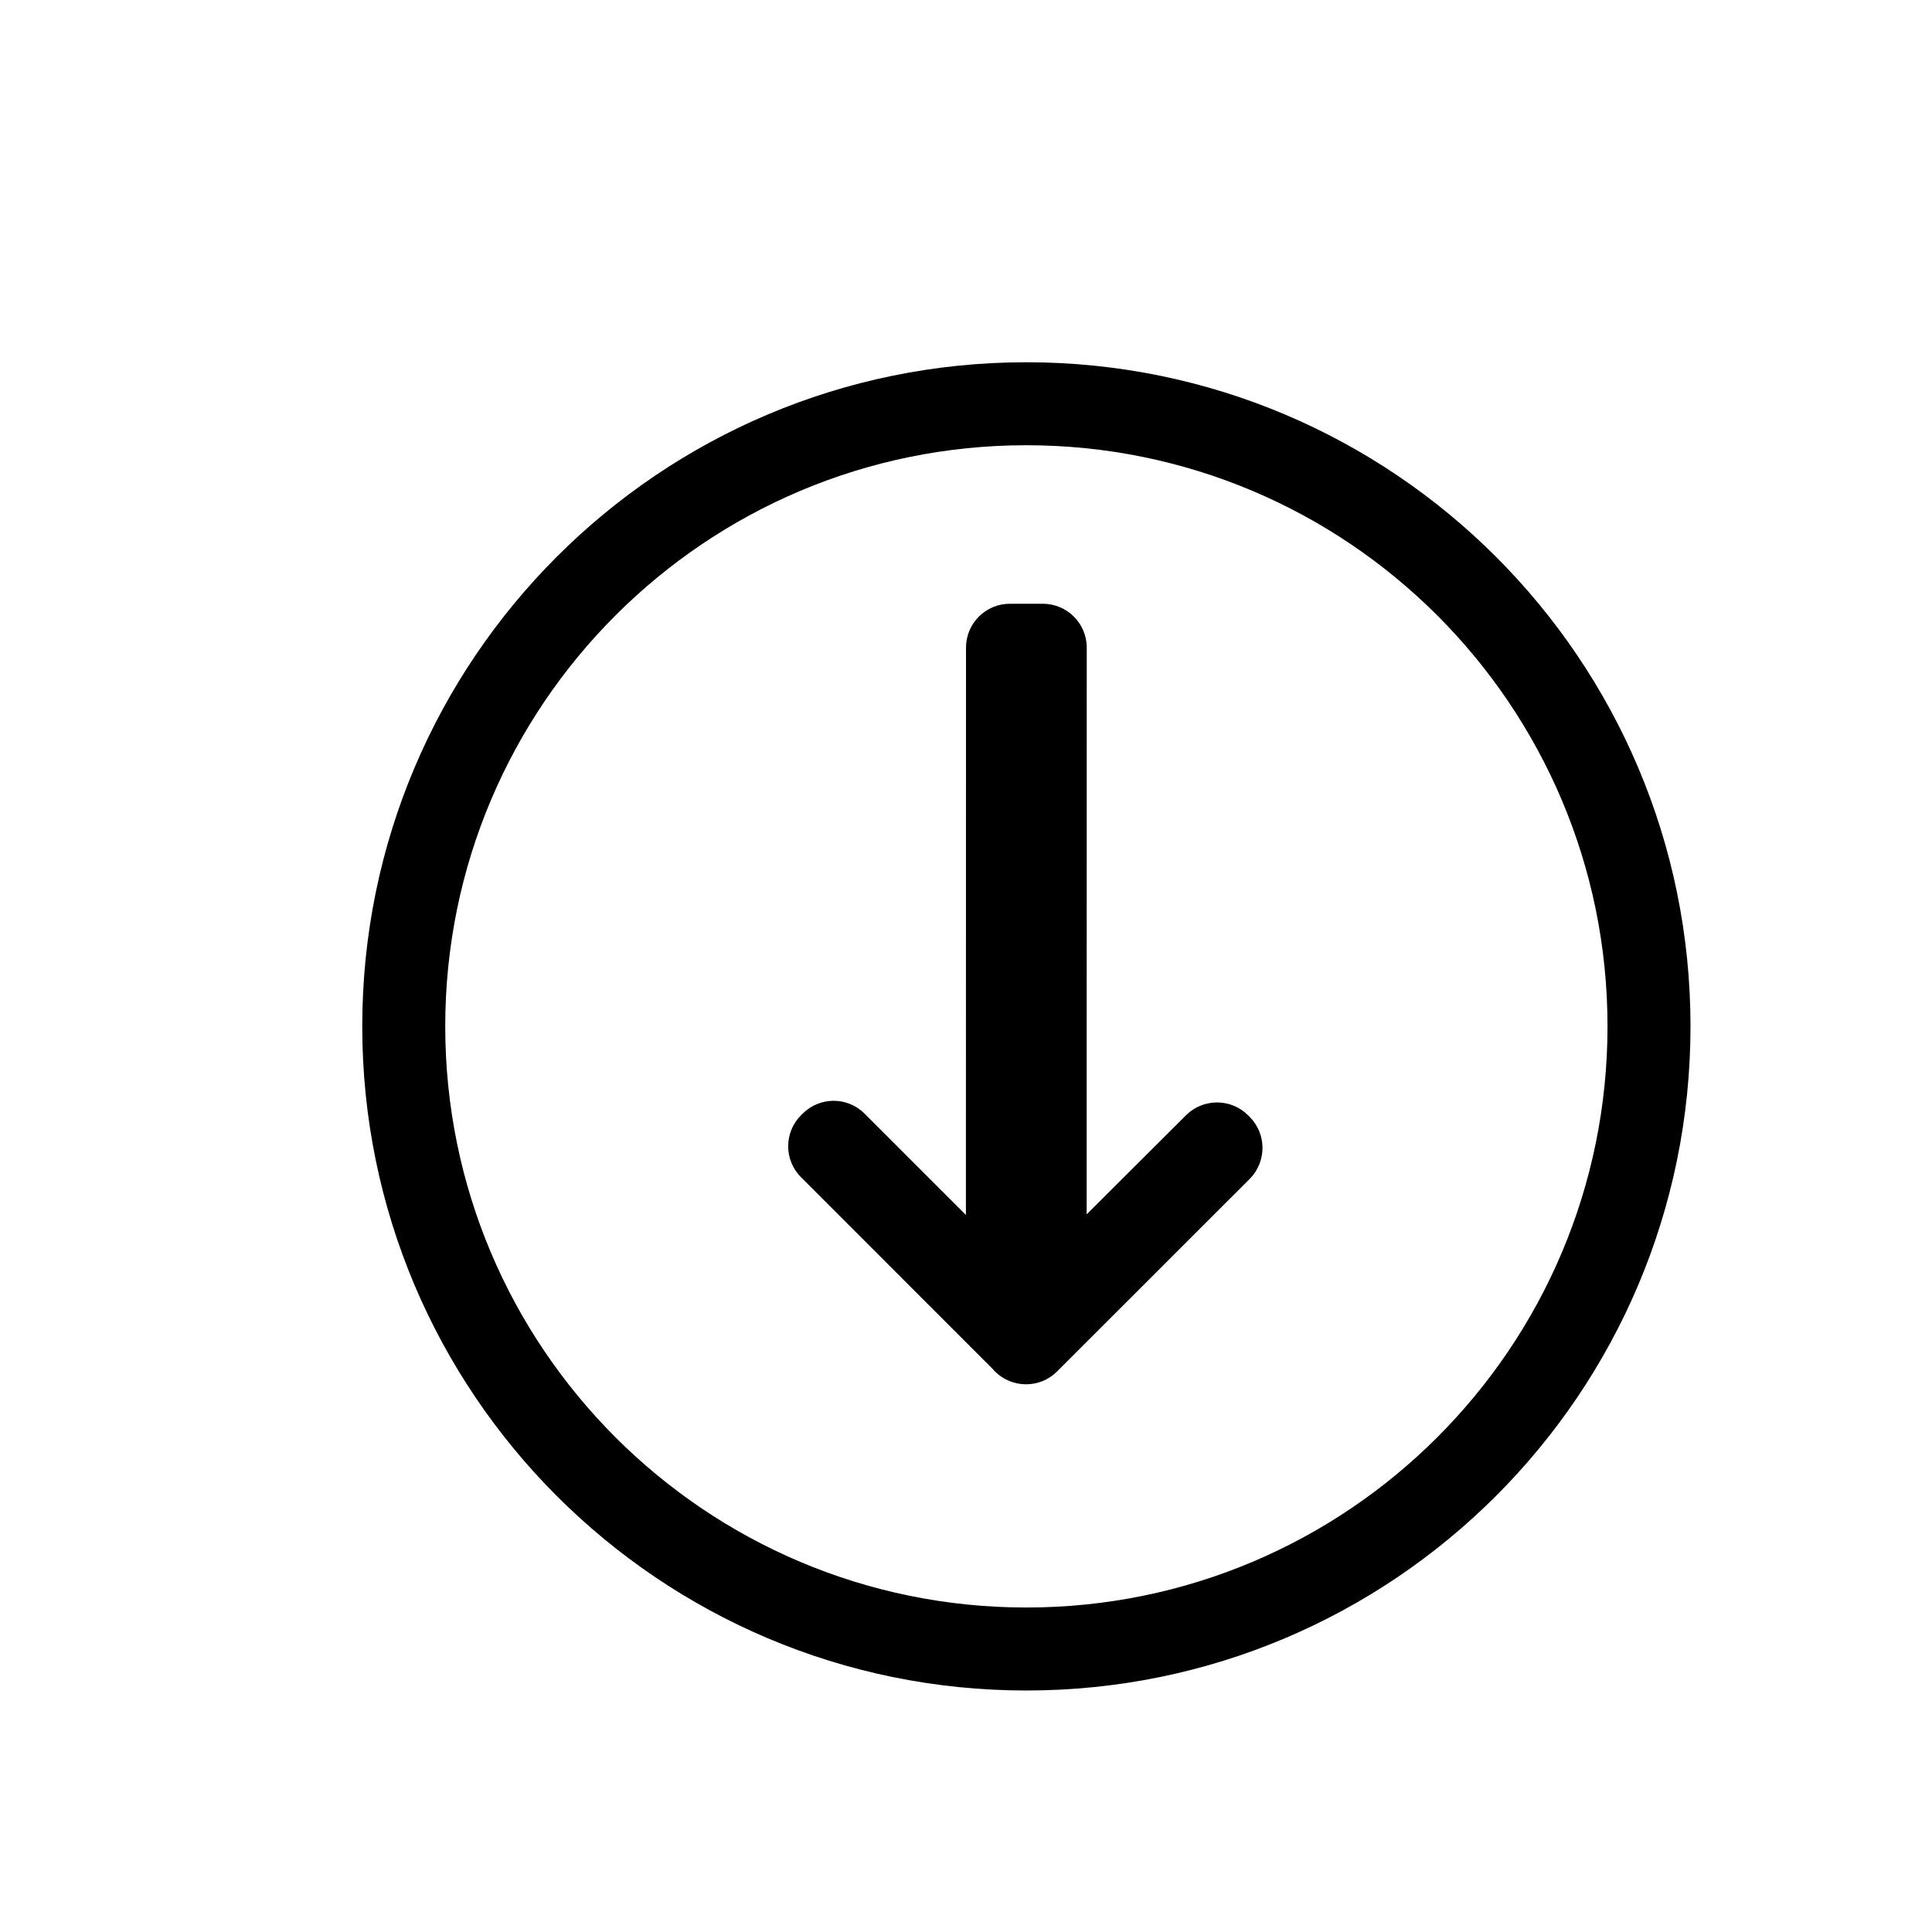
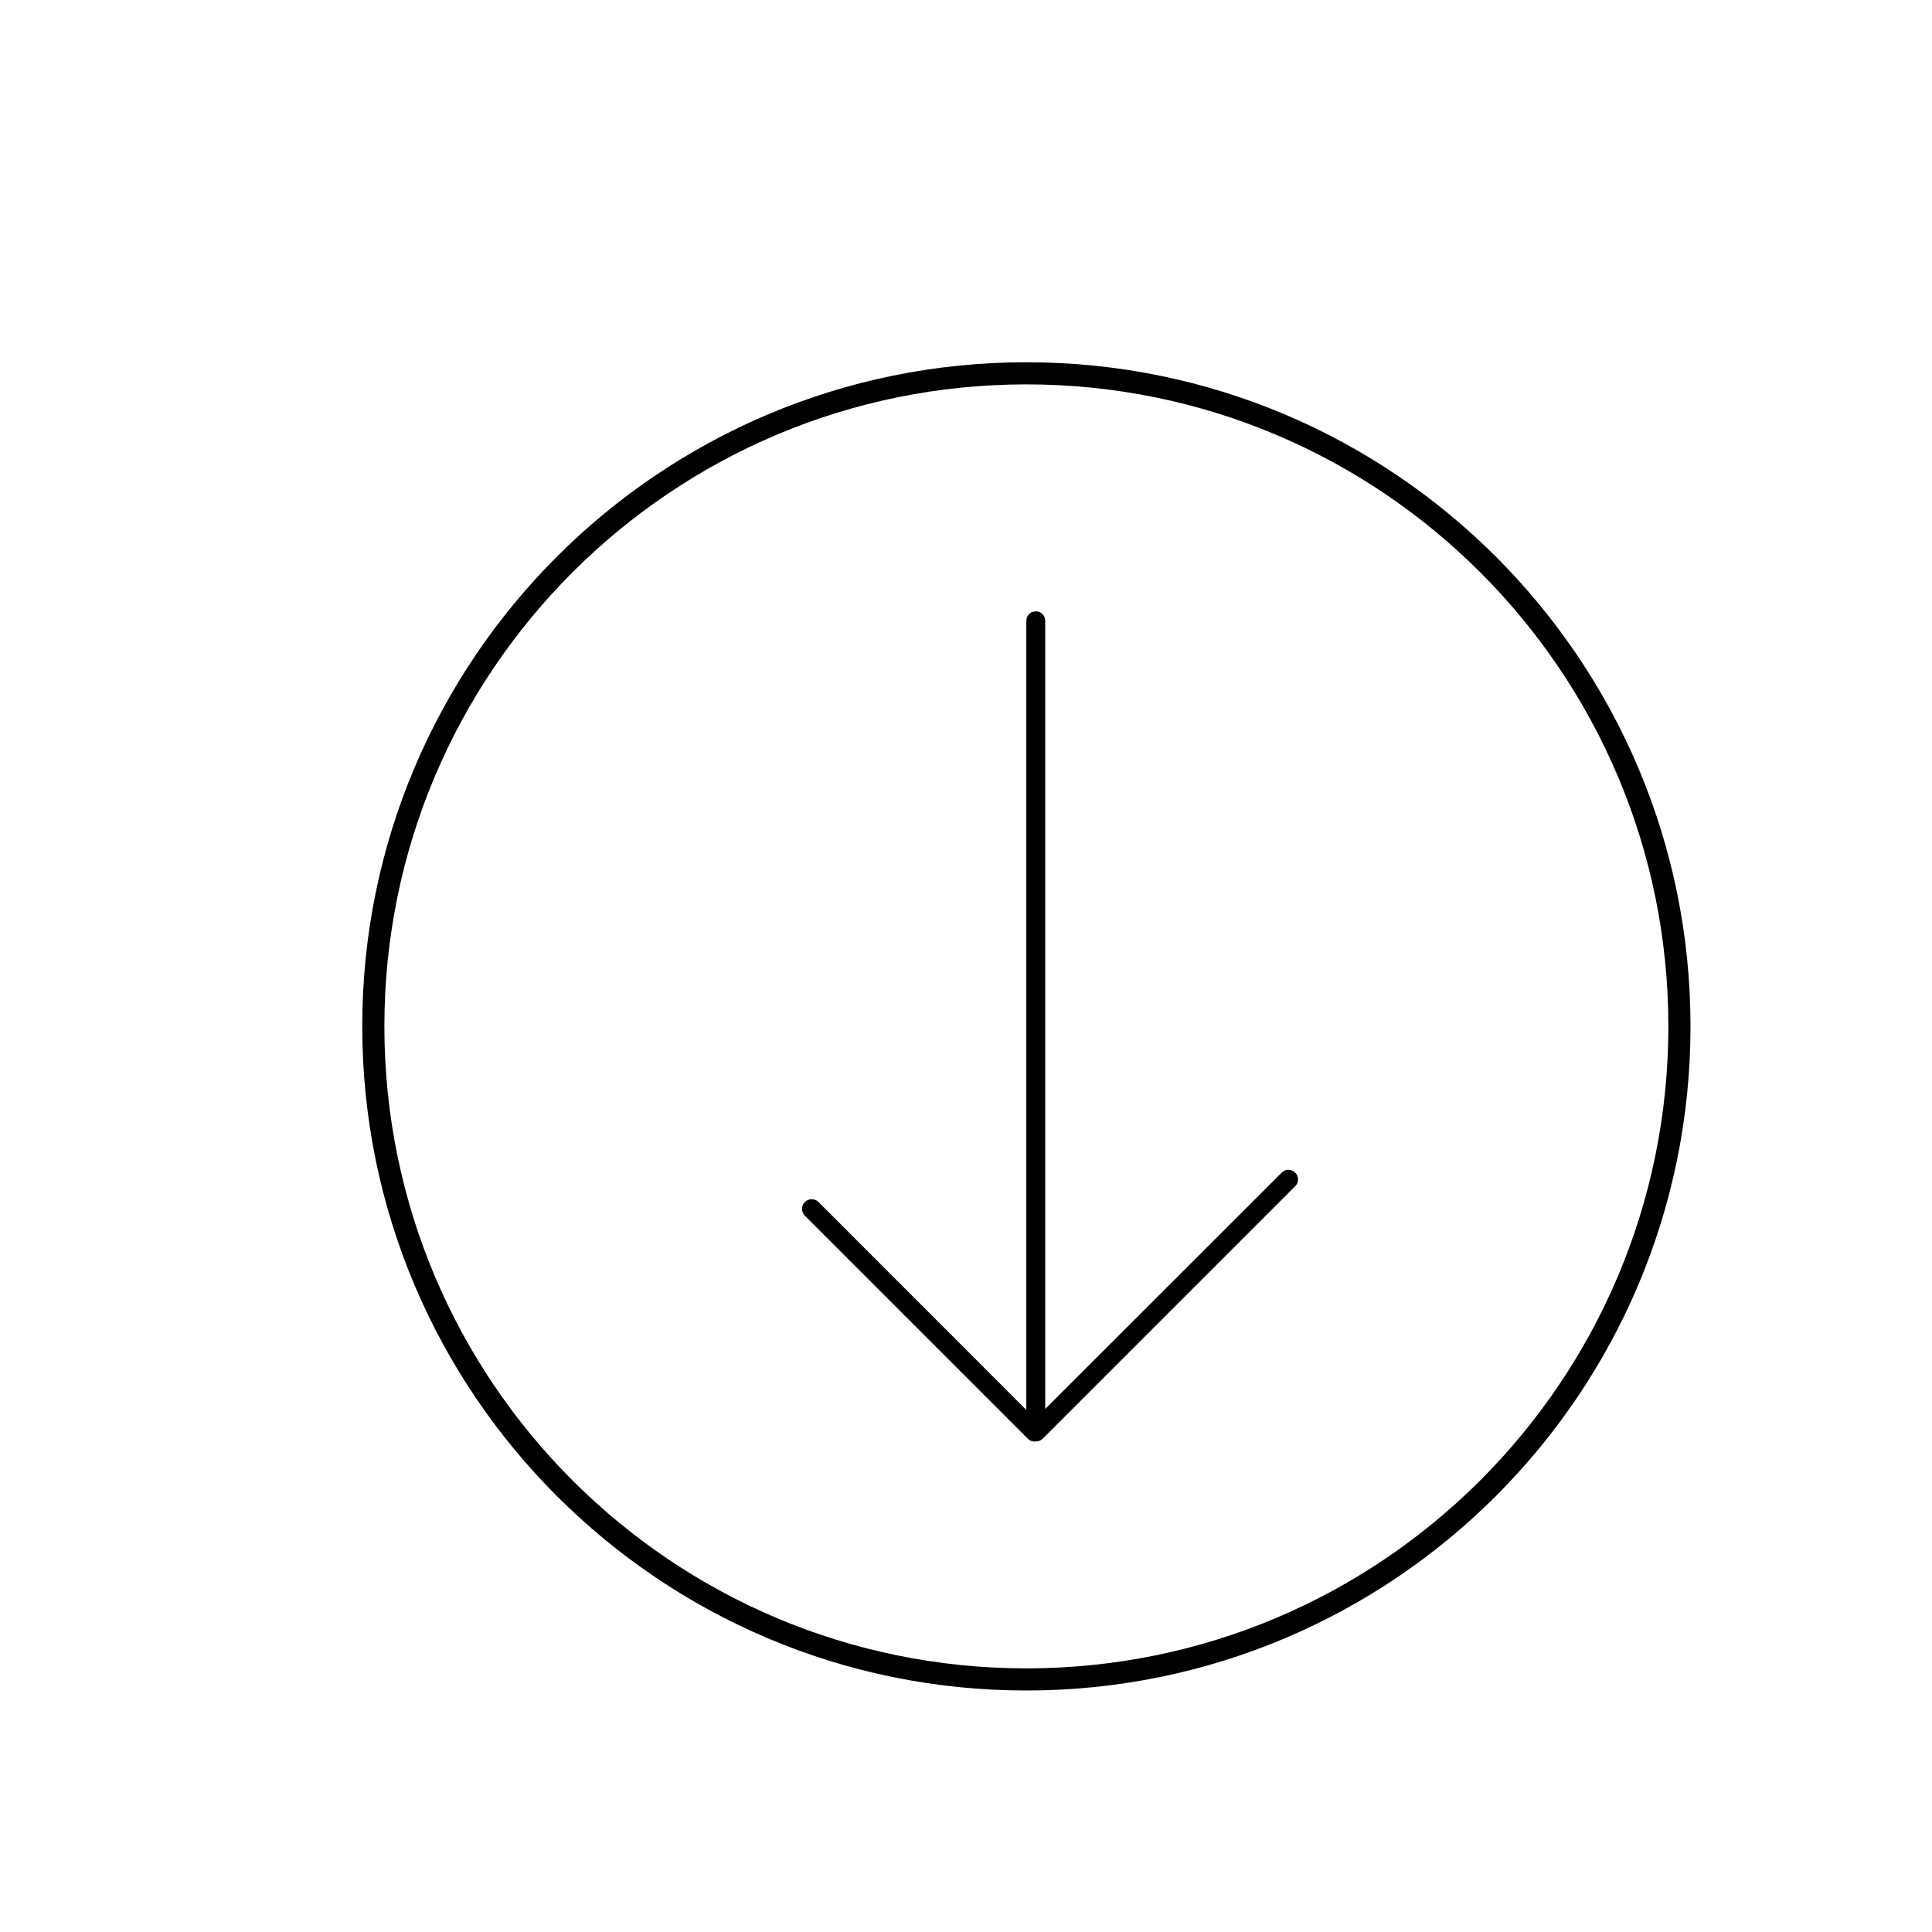
<svg xmlns="http://www.w3.org/2000/svg" width="22px" height="22px" viewBox="0 0 22 22" version="1.1">
  <g id="页面-1" stroke="none" stroke-width="1" fill="none" fill-rule="evenodd">
    <g id="folder-download">
      <rect id="矩形" x="0" y="0" width="22" height="22" />
-       <g id="编组-5" transform="translate(4.125, 4.125)" fill="#000000">
-         <path d="M7.562,0 C11.739,0 15.125,3.386 15.125,7.562 C15.125,11.739 11.739,15.125 7.562,15.125 C3.386,15.125 0,11.739 0,7.562 C0,3.386 3.386,0 7.562,0 Z M7.562,0.945 C3.908,0.945 0.945,3.908 0.945,7.562 C0.945,11.217 3.908,14.18 7.562,14.18 C11.217,14.18 14.18,11.217 14.18,7.562 C14.18,3.908 11.217,0.945 7.562,0.945 Z" id="椭圆形" fill-rule="nonzero" />
-         <path d="M7.75,2.75 C8.026,2.75 8.25,2.974 8.25,3.25 L8.249,9.703 L9.38,8.575 C9.575,8.38 9.892,8.38 10.087,8.575 L10.105,8.593 C10.3,8.788 10.3,9.104 10.105,9.3 L7.912,11.492 C7.717,11.687 7.401,11.687 7.205,11.492 L7.188,11.474 L7.18,11.465 L4.997,9.281 C4.801,9.086 4.801,8.77 4.997,8.574 L5.014,8.557 C5.21,8.361 5.526,8.361 5.721,8.557 L6.874,9.71 L6.875,3.25 C6.875,2.974 7.099,2.75 7.375,2.75 L7.75,2.75 Z" id="形状结合" />
+       <g id="编组-14" transform="translate(4.125, 4.125)" fill="#000000">
+         <path d="M7.562,0 C11.739,0 15.125,3.386 15.125,7.562 C15.125,11.739 11.739,15.125 7.562,15.125 C3.386,15.125 0,11.739 0,7.562 C0,3.386 3.386,0 7.562,0 Z M7.562,0.252 C3.525,0.252 0.252,3.525 0.252,7.562 C0.252,11.6 3.525,14.873 7.562,14.873 C11.6,14.873 14.873,11.6 14.873,7.562 C14.873,3.525 11.6,0.252 7.562,0.252 Z" id="椭圆形" fill-rule="nonzero" />
+         <path d="M7.67,2.836 C7.729,2.836 7.777,2.884 7.777,2.943 L7.777,2.943 L7.777,11.919 L10.47,9.228 C10.512,9.185 10.581,9.185 10.624,9.228 C10.667,9.271 10.667,9.34 10.624,9.382 L7.749,12.257 C7.726,12.28 7.697,12.29 7.668,12.289 C7.636,12.293 7.604,12.282 7.58,12.259 L5.04,9.719 C4.997,9.676 4.997,9.606 5.04,9.563 C5.083,9.52 5.153,9.52 5.196,9.563 L7.562,11.93 L7.562,2.943 C7.562,2.899 7.59,2.861 7.628,2.844 Z" id="形状结合" />
      </g>
    </g>
  </g>
</svg>
